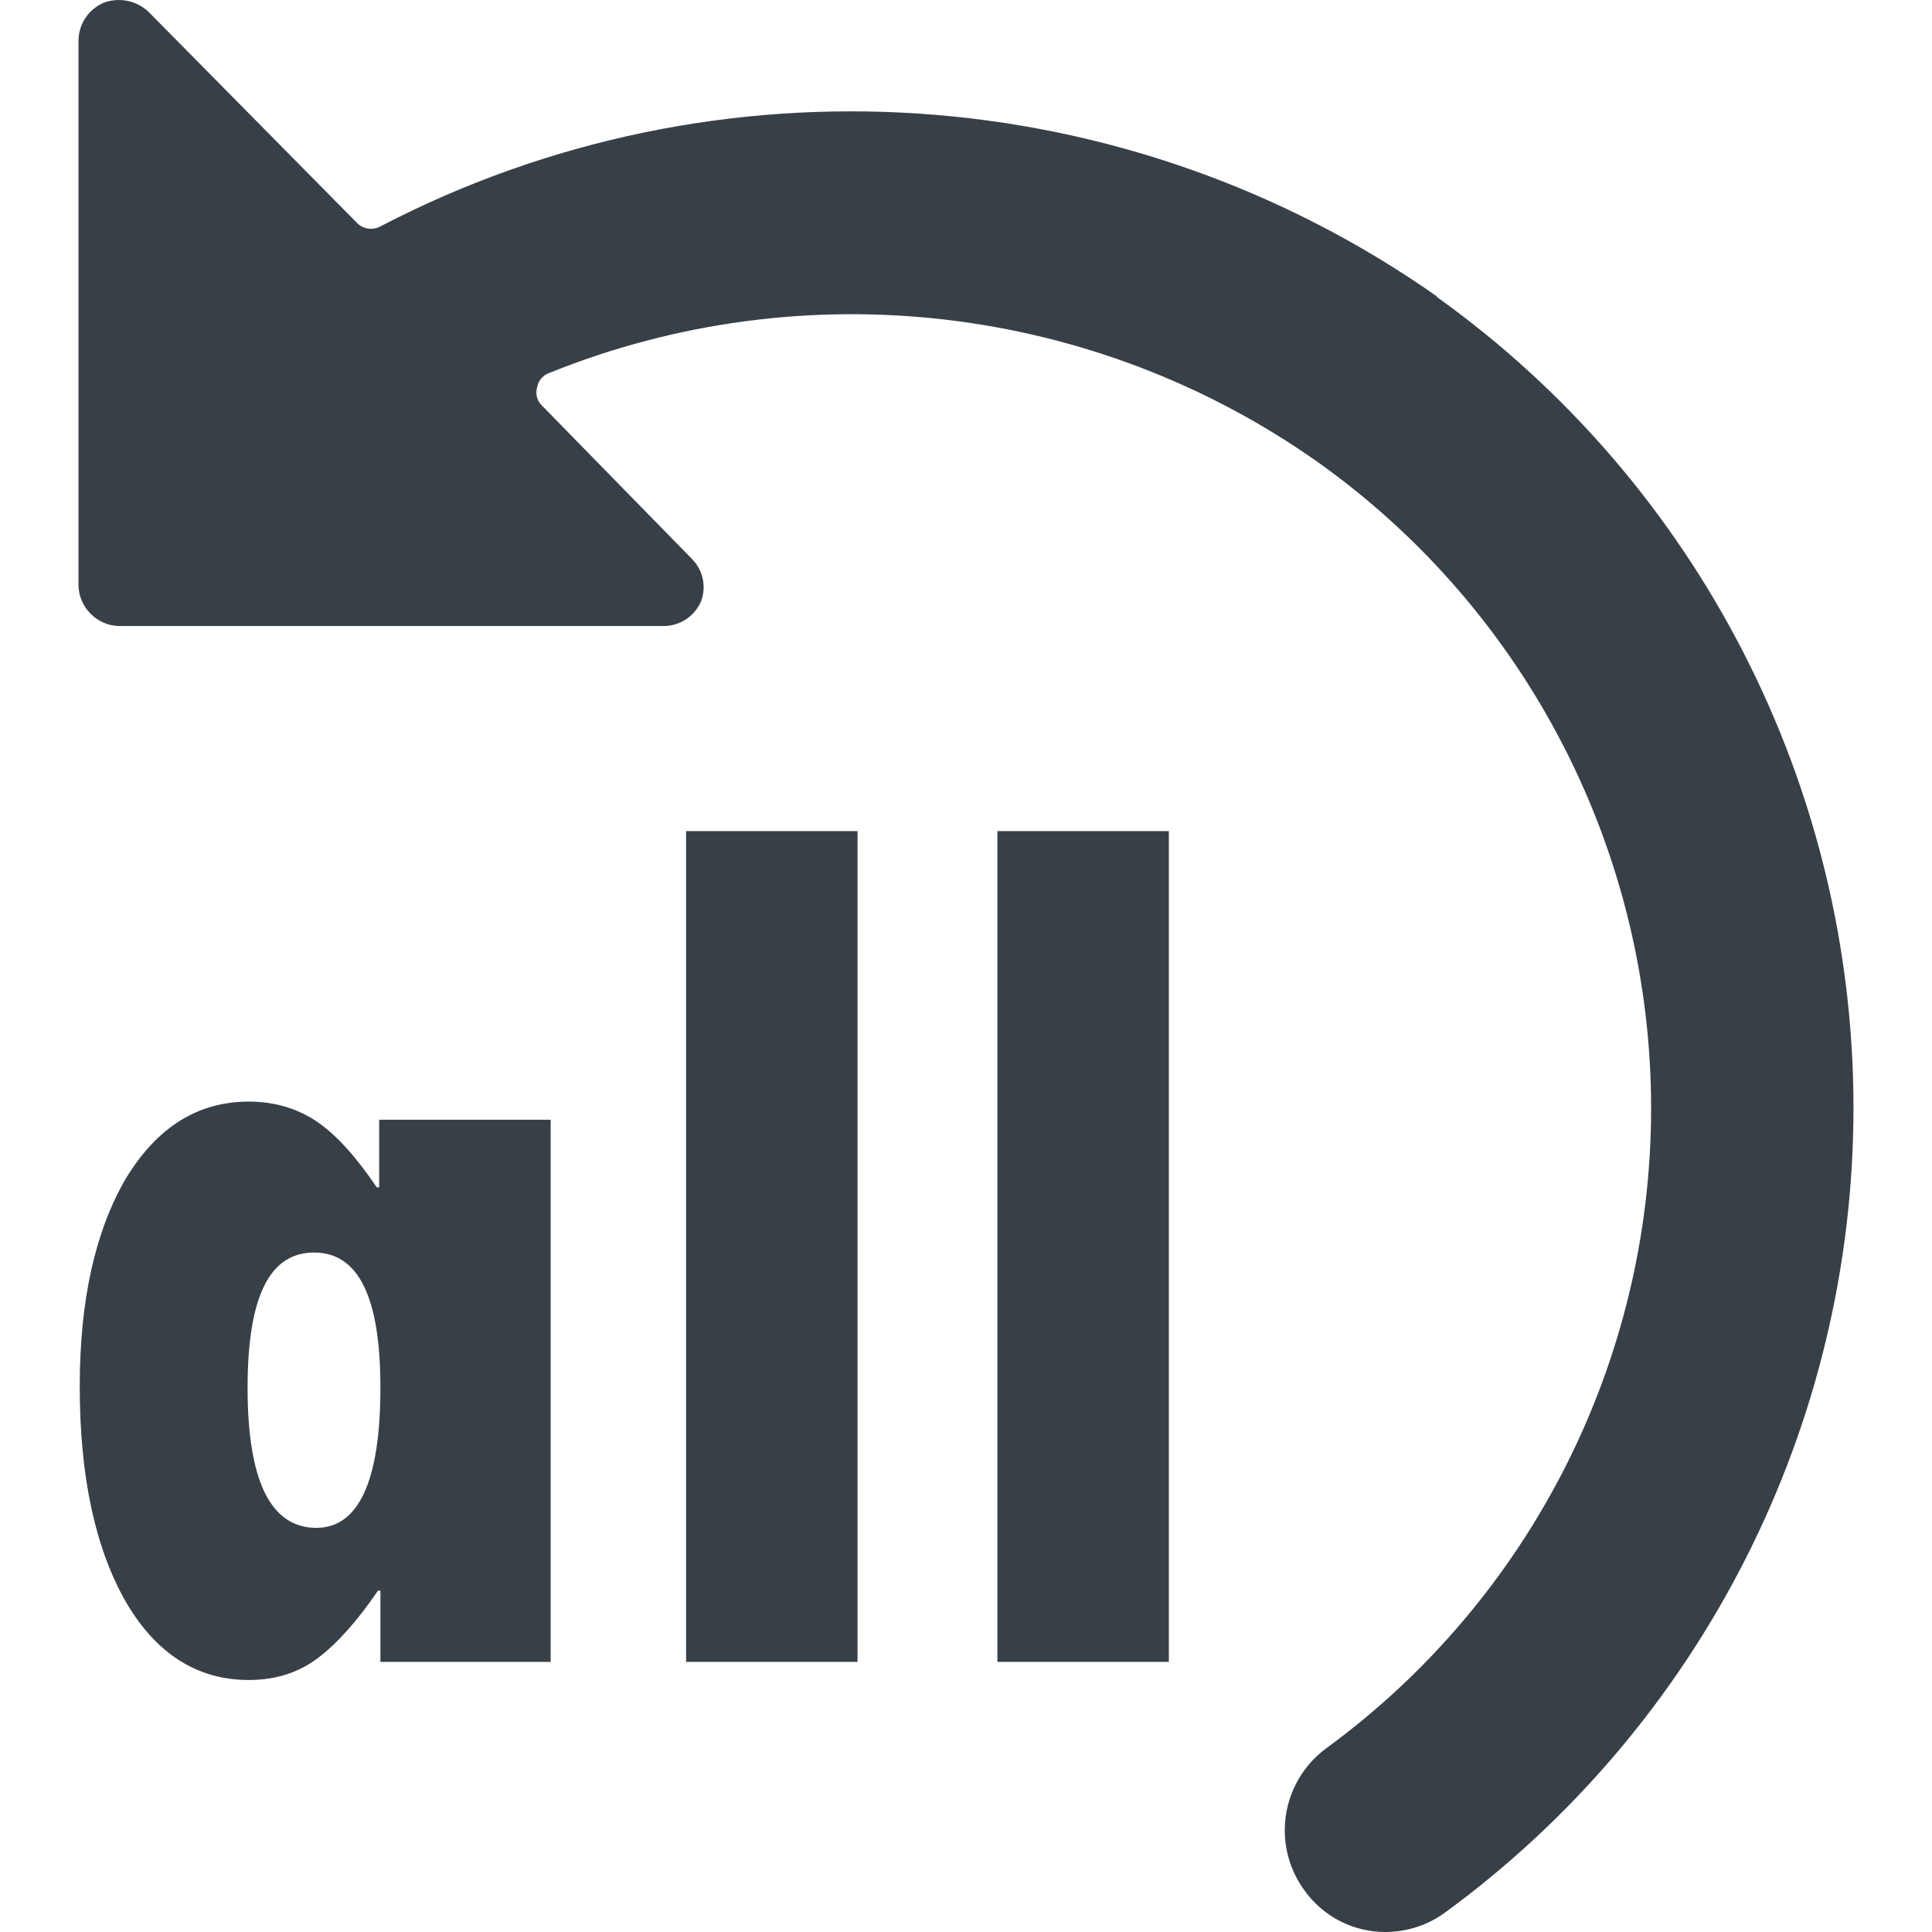
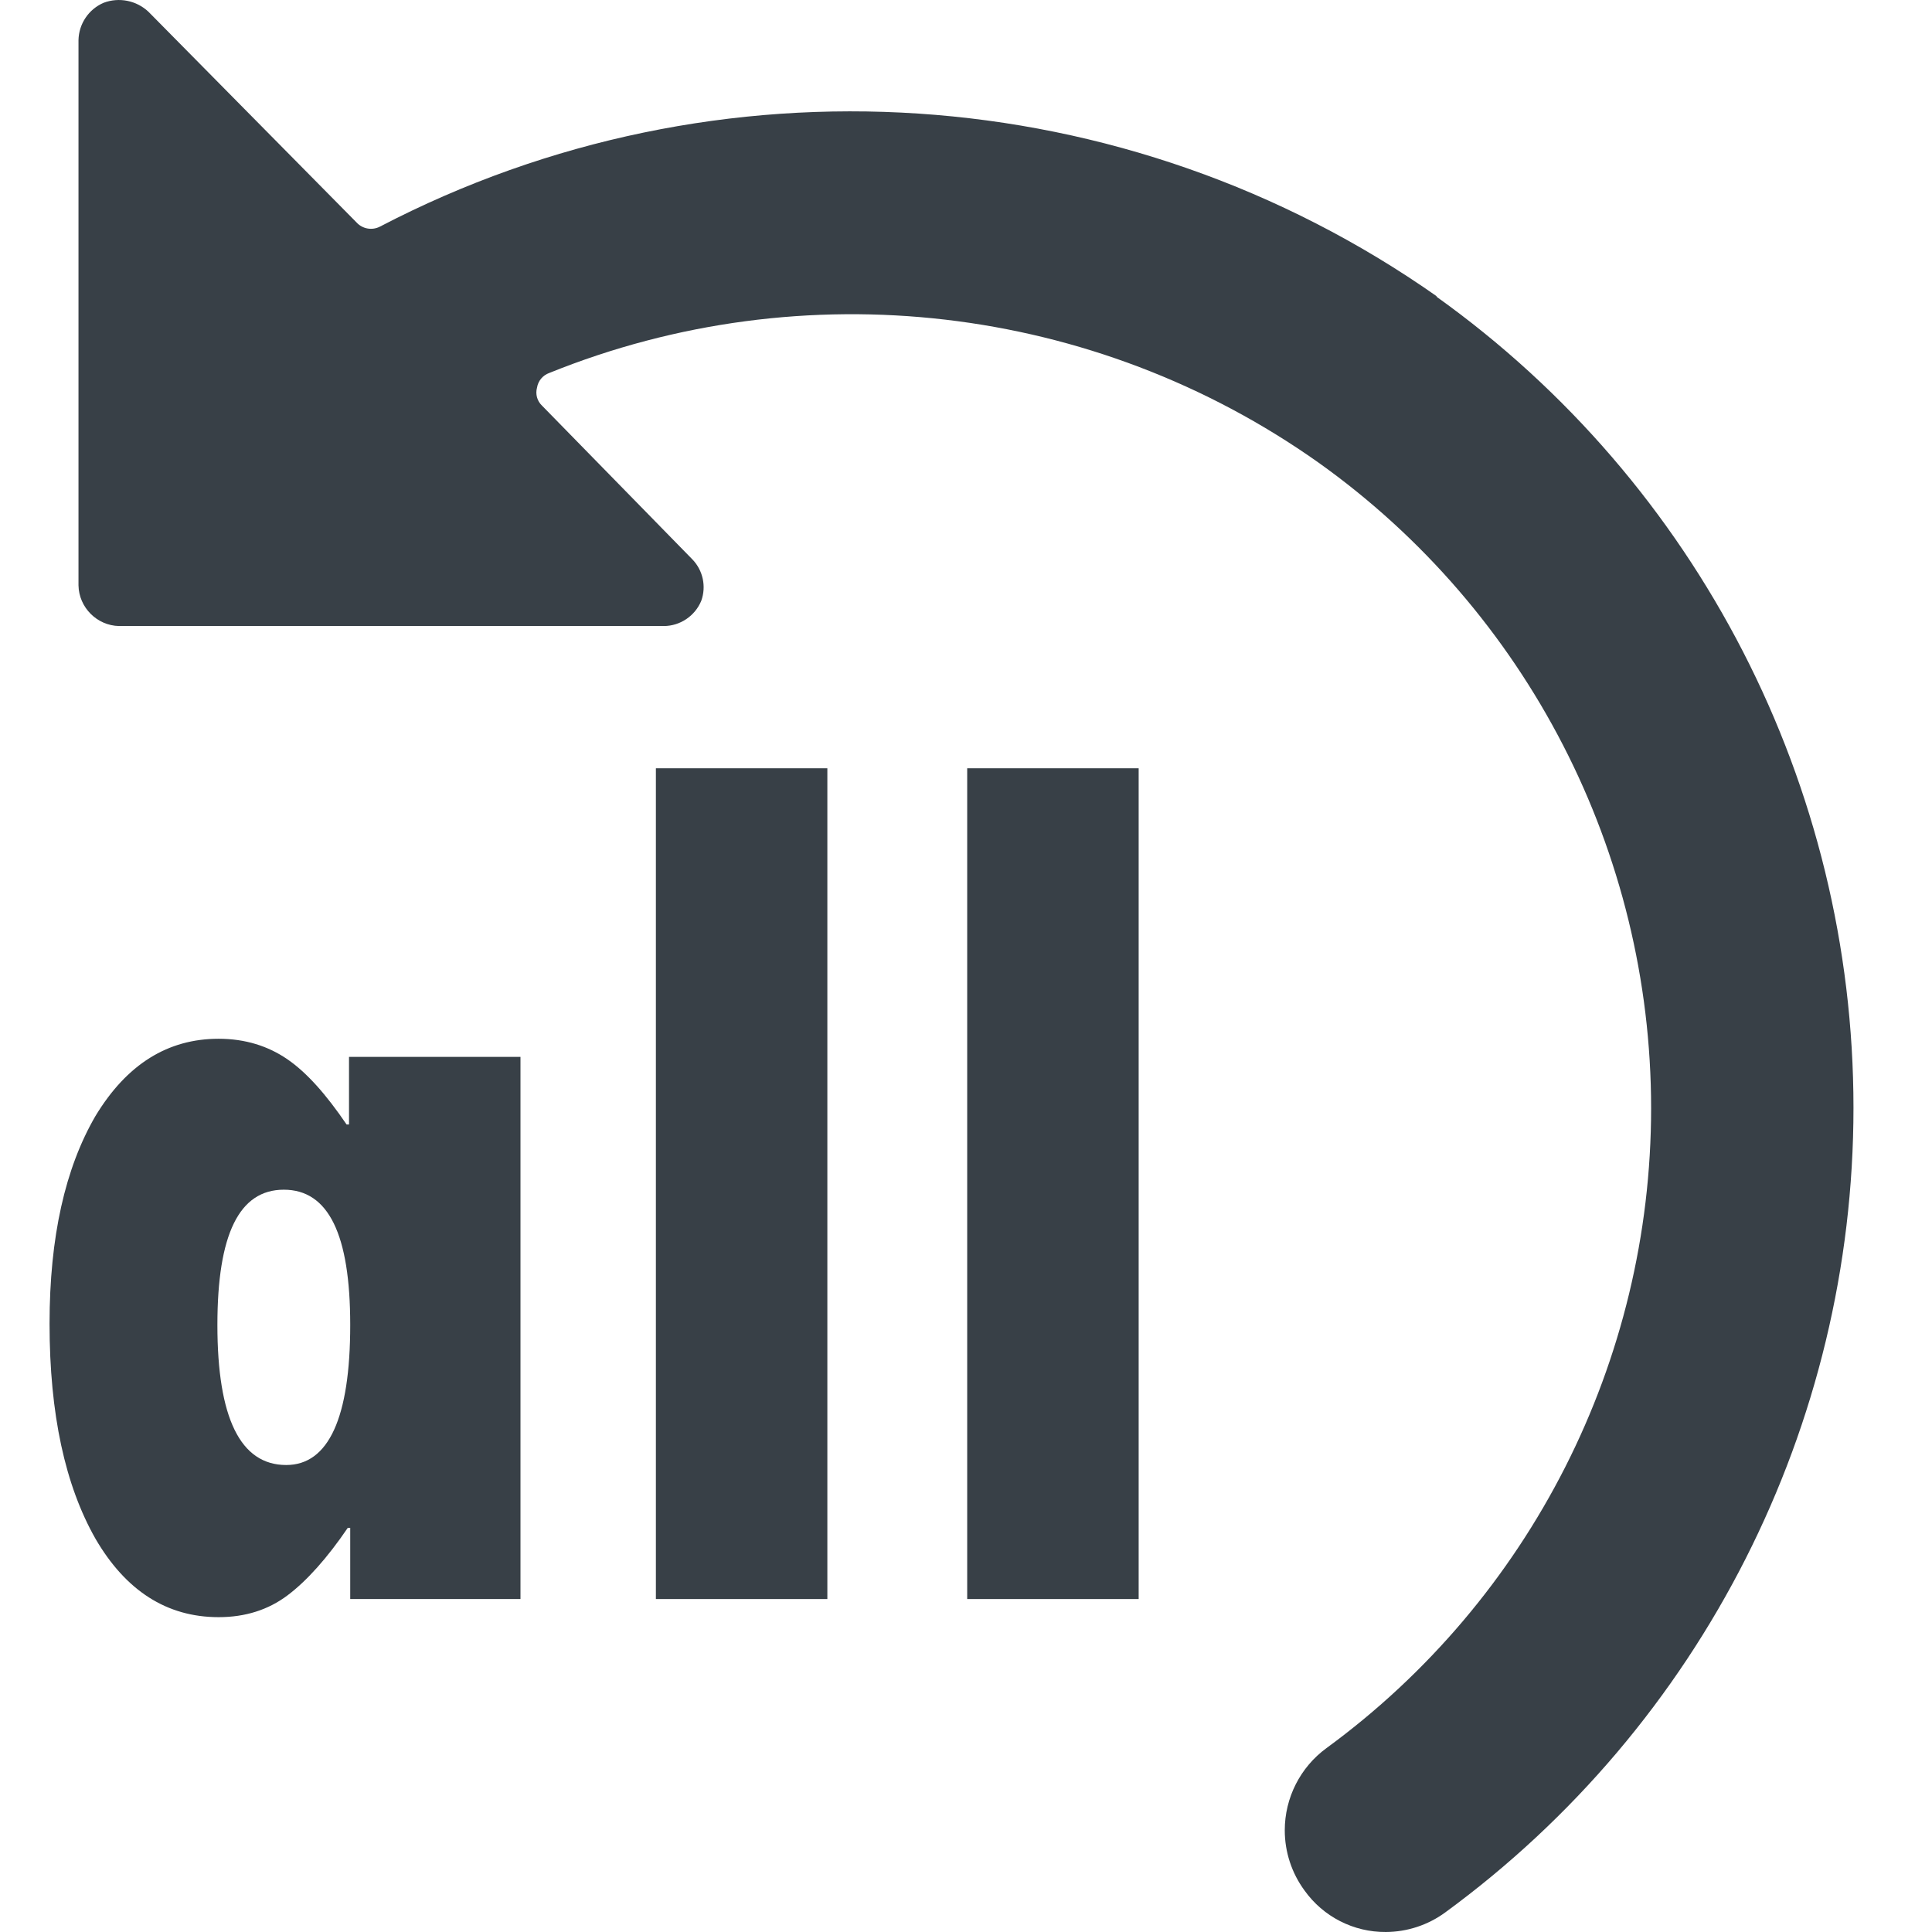
<svg xmlns="http://www.w3.org/2000/svg" width="64" height="64" viewBox="0 0 64 64" version="1.1" xml:space="preserve" style="fill-rule:evenodd;clip-rule:evenodd;stroke-linejoin:round;stroke-miterlimit:2;">
  <g transform="matrix(2.69324,0,0,2.69542,-0.308701,-0.339824)">
    <path d="M17.79,3.77C13.963,1.082 8.938,0.75 4.79,2.91C4.694,2.961 4.574,2.941 4.5,2.86L1.94,0.27C1.793,0.132 1.579,0.089 1.39,0.16C1.205,0.239 1.084,0.419 1.08,0.62L1.08,7.32C1.085,7.592 1.308,7.815 1.58,7.82L8.28,7.82C8.481,7.819 8.663,7.696 8.74,7.51C8.804,7.333 8.761,7.135 8.63,7L6.78,5.11C6.721,5.054 6.698,4.969 6.72,4.89C6.733,4.807 6.791,4.738 6.87,4.71C10.002,3.445 13.572,3.86 16.33,5.81C18.896,7.636 20.423,10.597 20.423,13.746C20.423,16.852 18.938,19.777 16.43,21.61C16.108,21.845 15.917,22.221 15.917,22.62C15.917,22.886 16.002,23.145 16.16,23.36C16.39,23.682 16.764,23.873 17.16,23.87C17.422,23.869 17.678,23.785 17.89,23.63C21.044,21.325 22.912,17.646 22.912,13.74C22.912,9.786 20.998,6.067 17.78,3.77L17.79,3.77Z" style="fill:rgb(56,64,71);fill-rule:nonzero;" />
-     <g transform="matrix(0.3713,0,0,0.371,-2.32771,4.67701)">
+     <g transform="matrix(0.3713,0,0,0.371,-2.69901,3.90478)">
      <g transform="matrix(40,0,0,40,8.05926,42.7852)">
        <path d="M0.278,-0L0.278,-0.059L0.276,-0.059C0.259,-0.034 0.242,-0.015 0.226,-0.003C0.21,0.009 0.191,0.015 0.169,0.015C0.126,0.015 0.092,-0.007 0.067,-0.05C0.042,-0.094 0.029,-0.153 0.029,-0.228C0.029,-0.3 0.042,-0.357 0.067,-0.4C0.093,-0.443 0.127,-0.464 0.169,-0.464C0.191,-0.464 0.21,-0.458 0.226,-0.447C0.242,-0.436 0.258,-0.418 0.275,-0.393L0.277,-0.393L0.277,-0.449L0.419,-0.449L0.419,-0L0.278,-0ZM0.278,-0.227C0.278,-0.302 0.26,-0.339 0.223,-0.339C0.186,-0.339 0.168,-0.302 0.168,-0.227C0.168,-0.15 0.187,-0.111 0.225,-0.111C0.26,-0.111 0.278,-0.15 0.278,-0.227Z" style="fill:rgb(56,64,71);fill-rule:nonzero;" />
      </g>
      <g transform="matrix(40,0,0,40,26.985,42.7852)">
-         <rect x="0.058" y="-0.688" width="0.142" height="0.688" style="fill:rgb(56,64,71);fill-rule:nonzero;" />
+         <rect x="0.058" y="-0.688" width="0.142" height="0.688" style="fill:rgb(56,64,71);" />
      </g>
      <g transform="matrix(40,0,0,40,37.2975,42.7852)">
-         <rect x="0.058" y="-0.688" width="0.142" height="0.688" style="fill:rgb(56,64,71);fill-rule:nonzero;" />
+         <rect x="0.058" y="-0.688" width="0.142" height="0.688" style="fill:rgb(56,64,71);" />
      </g>
    </g>
  </g>
</svg>
